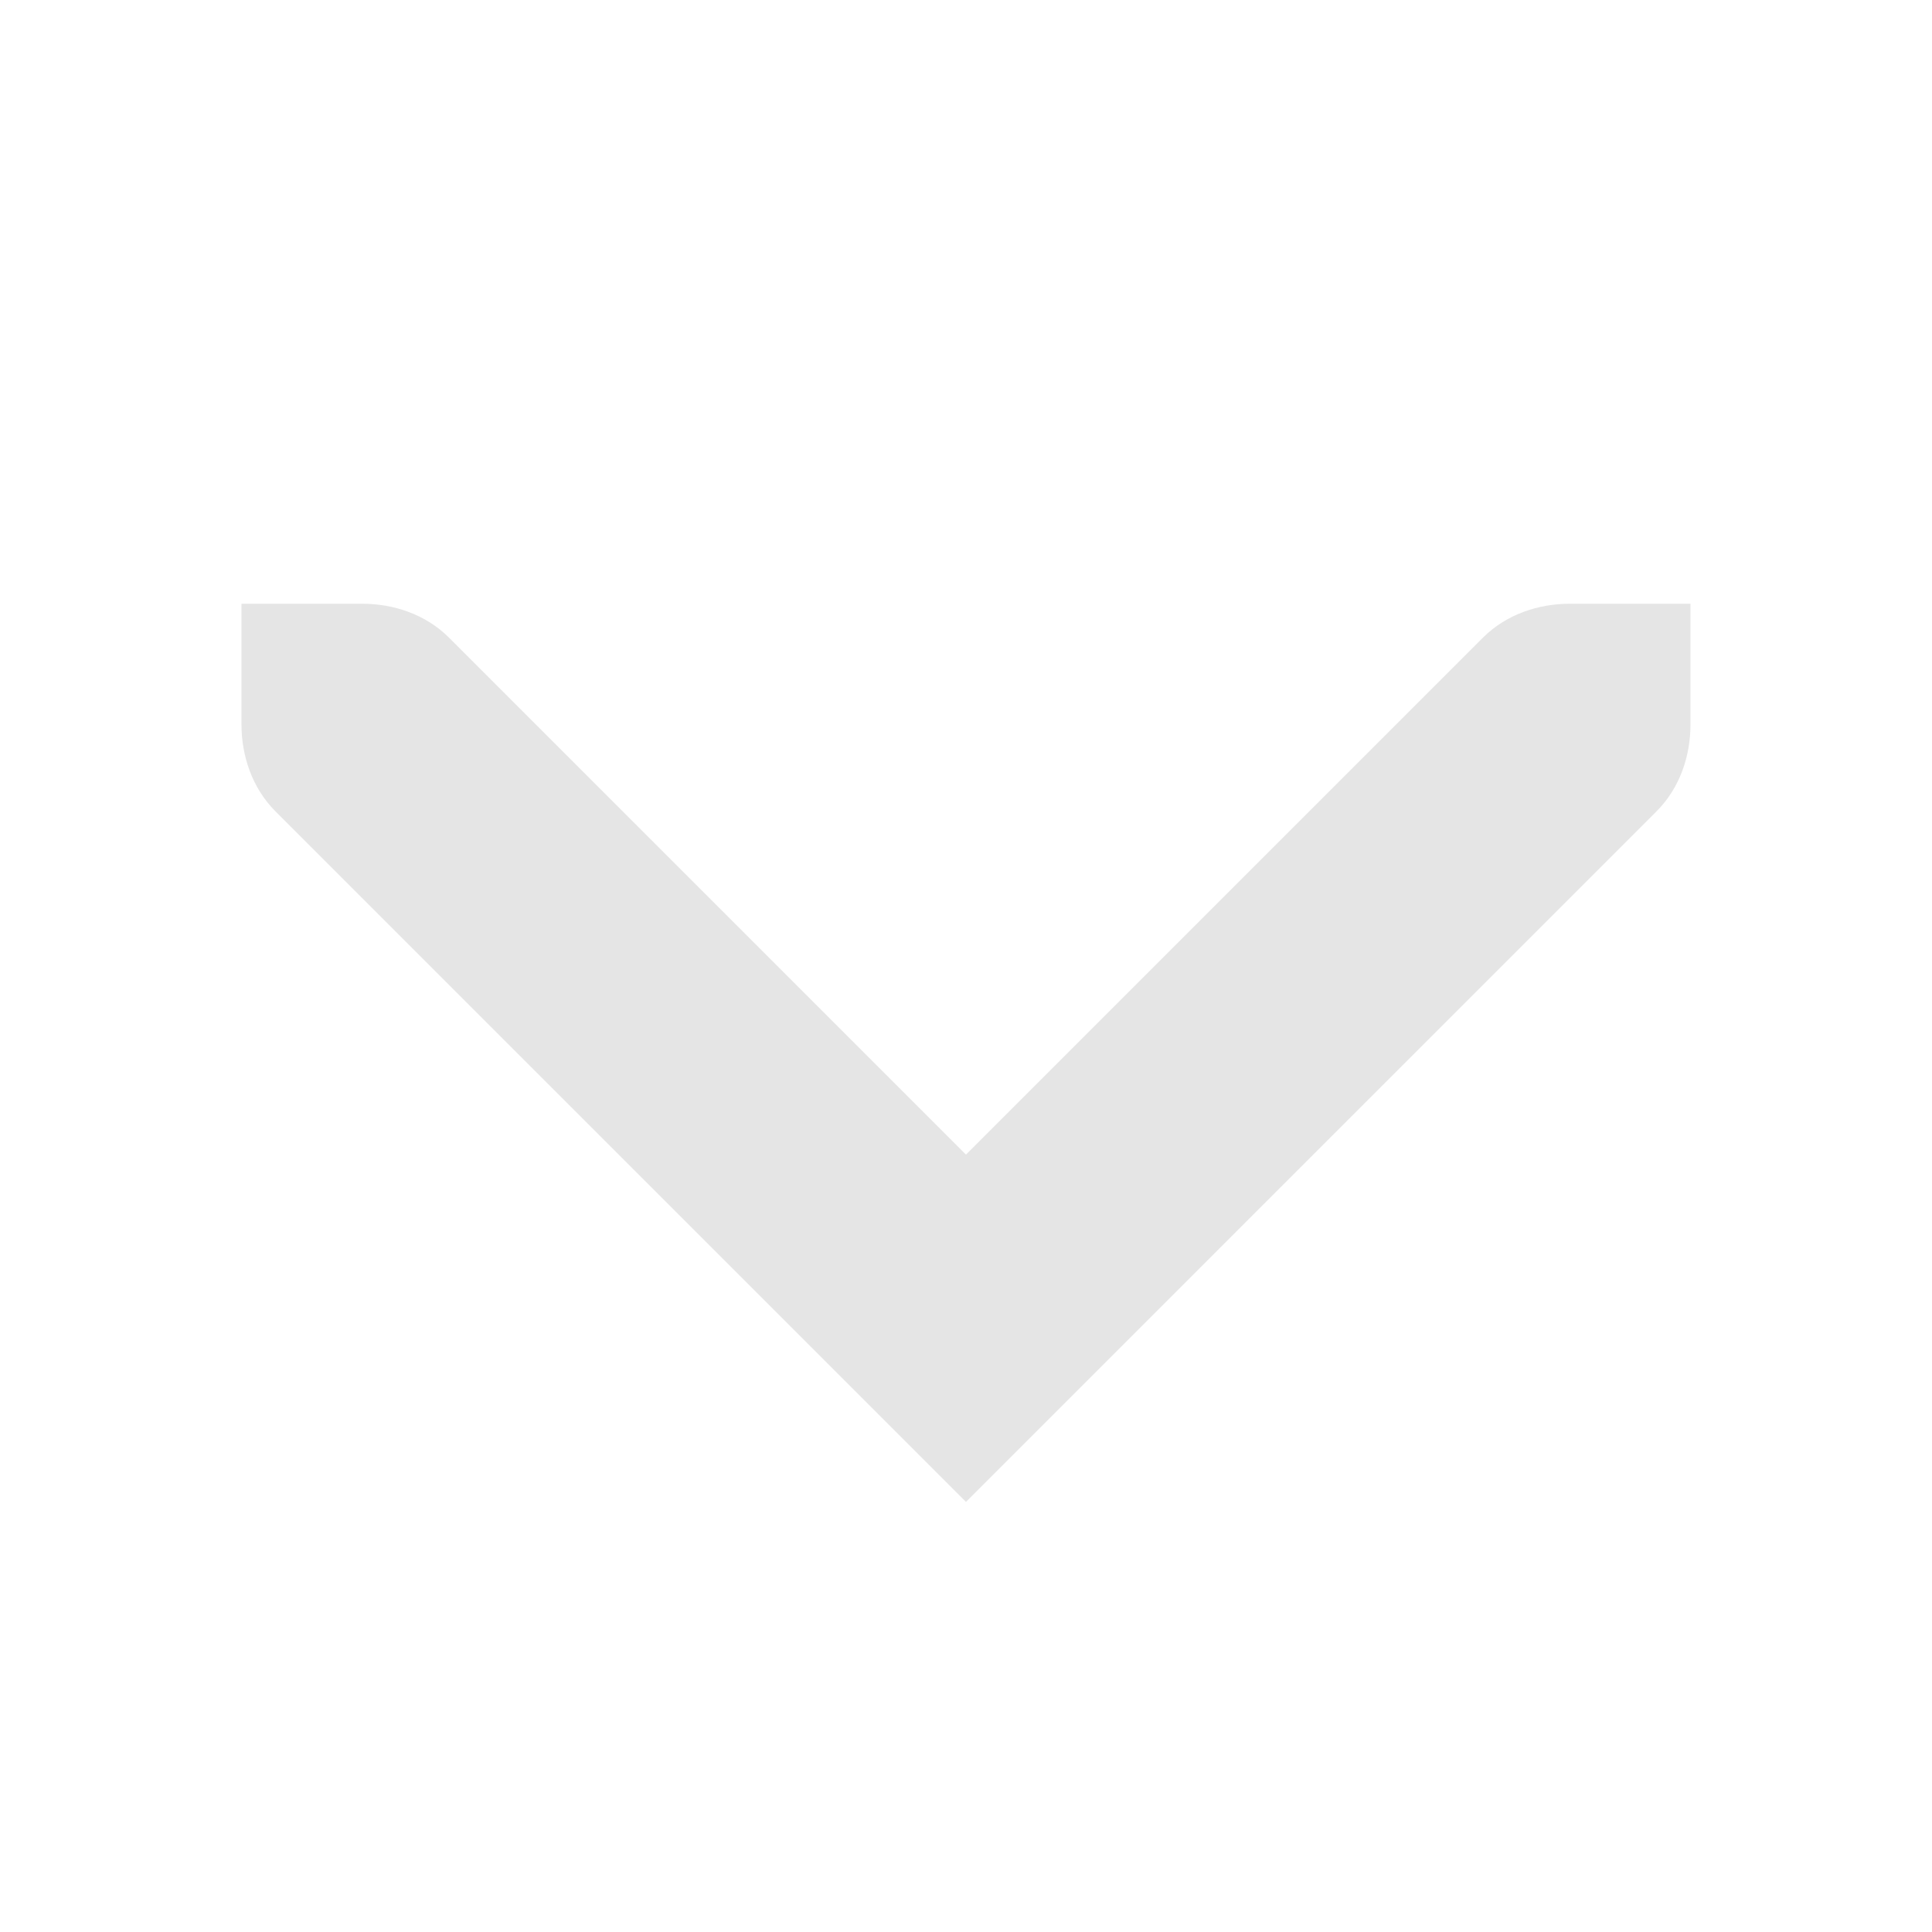
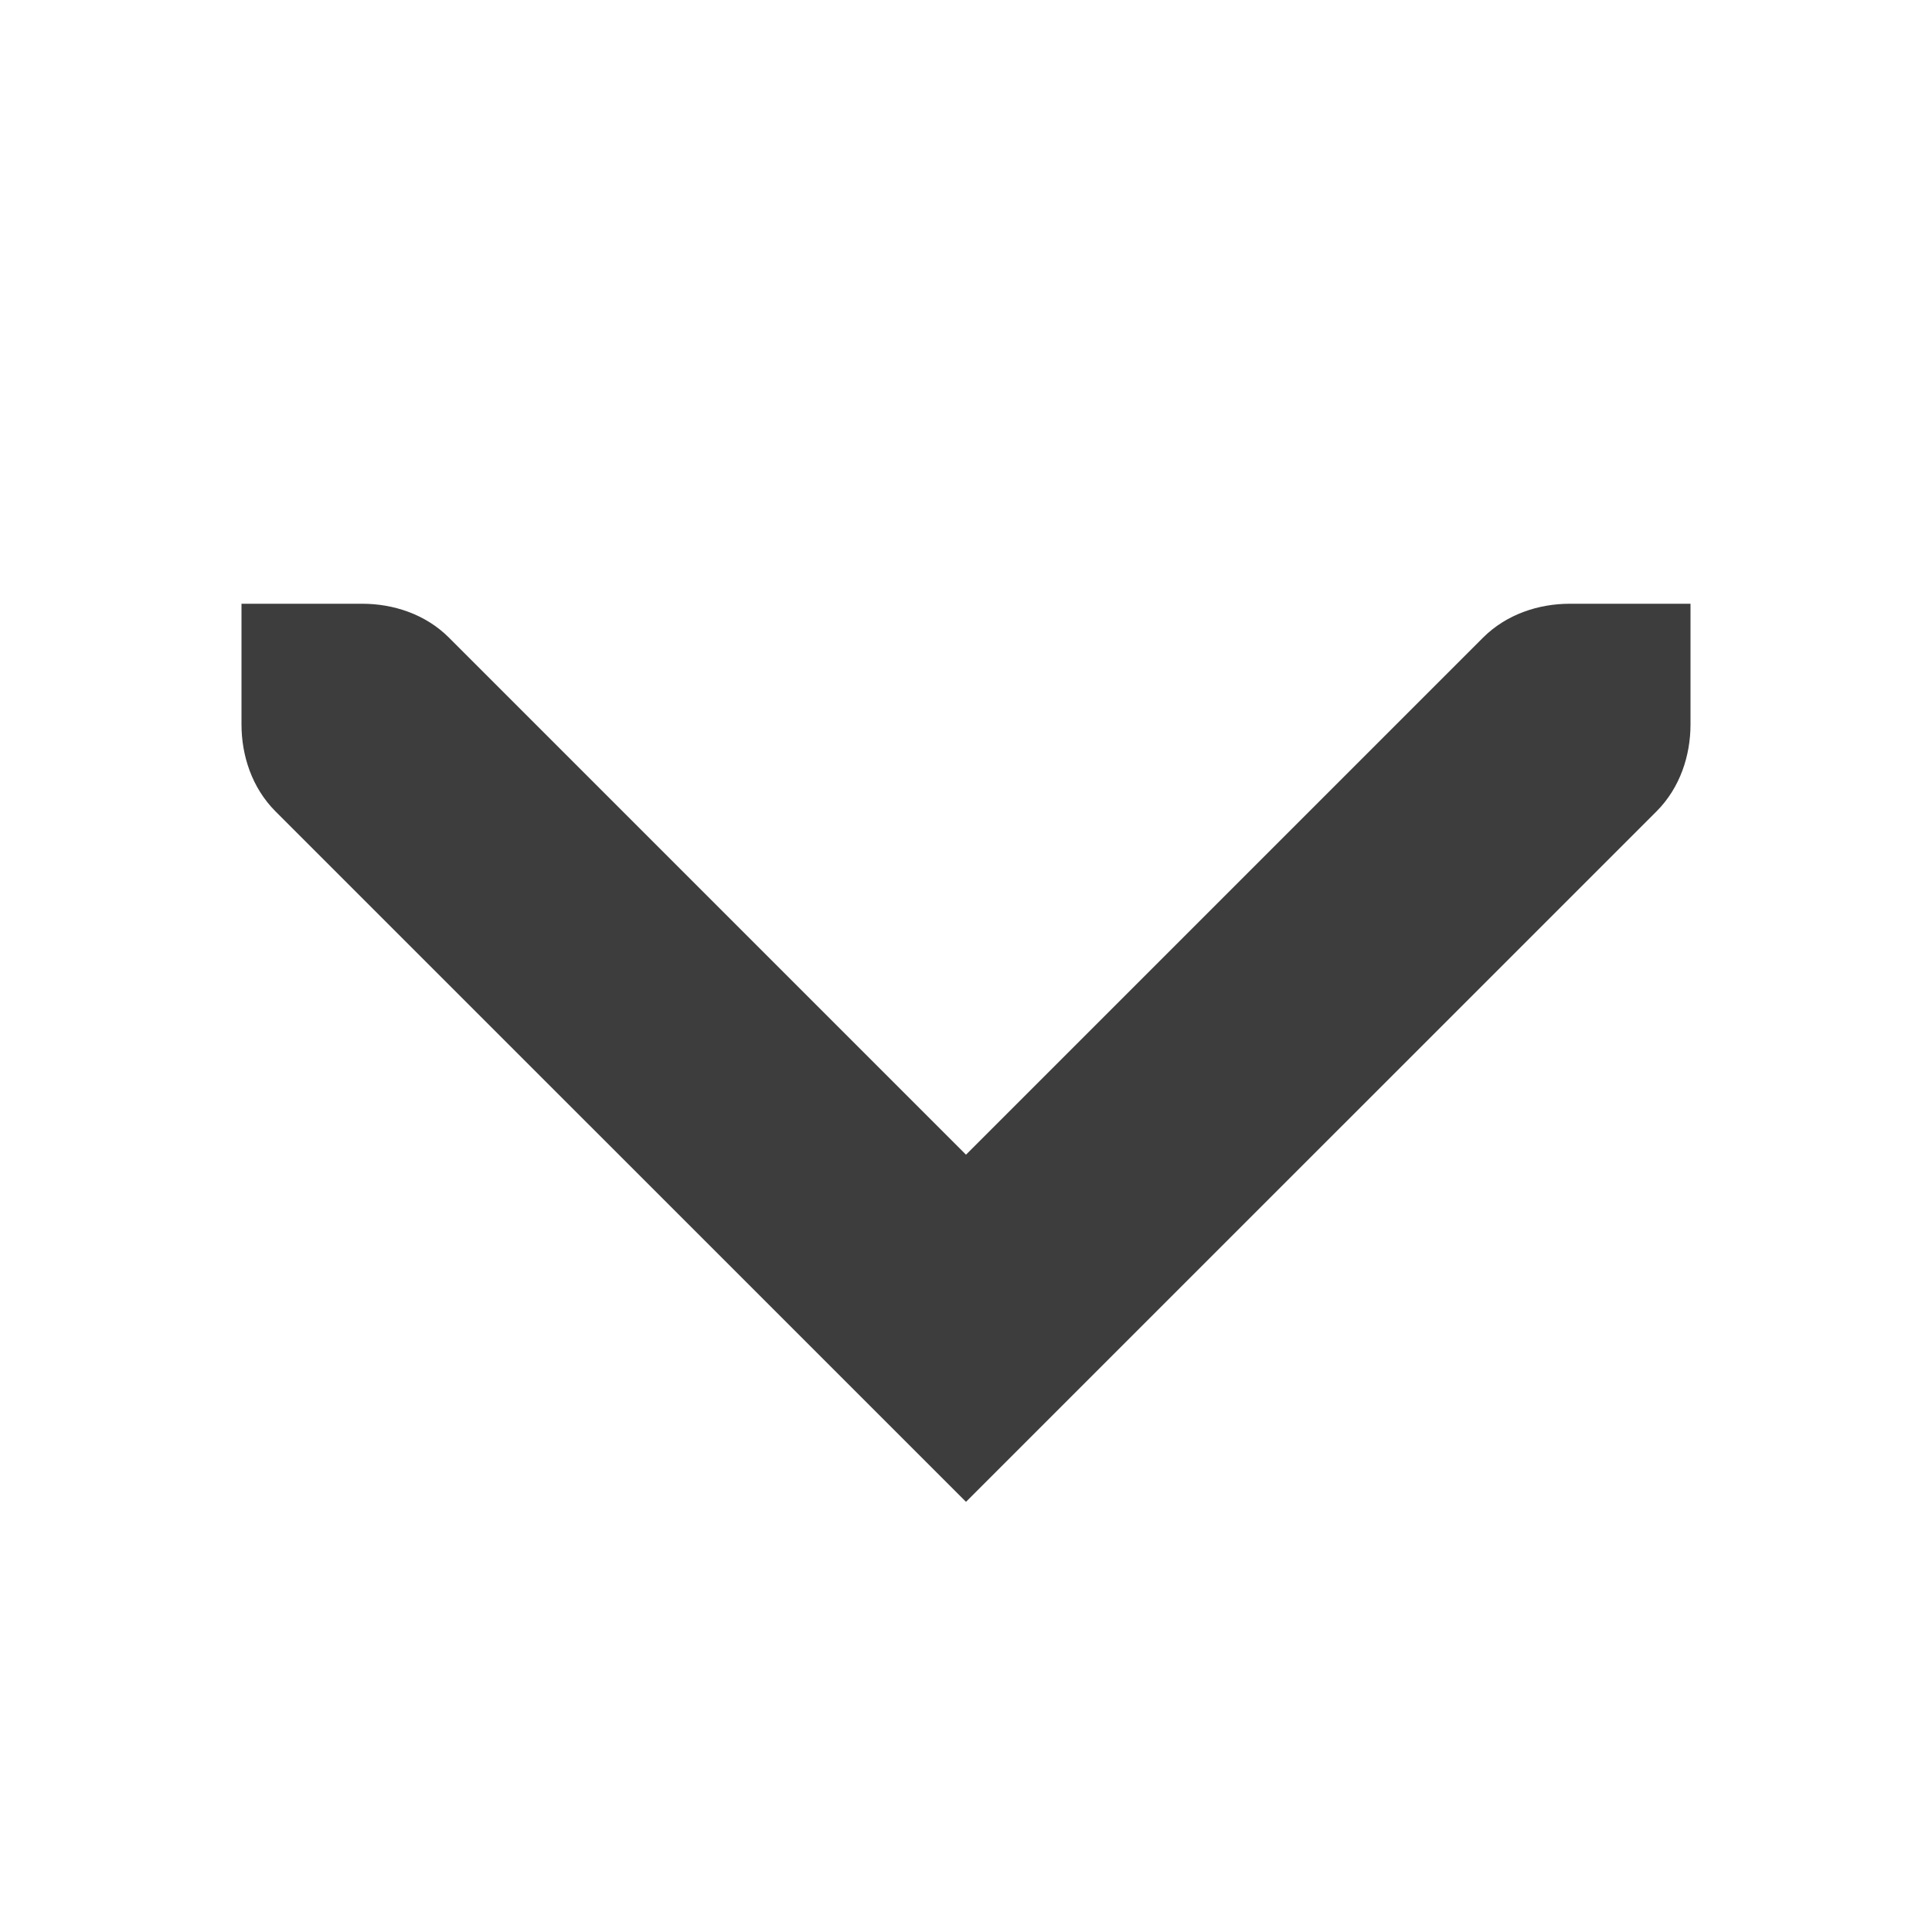
<svg xmlns="http://www.w3.org/2000/svg" xmlns:ns1="http://www.openswatchbook.org/uri/2009/osb" width="32" viewBox="0 0 32 32" version="1.1" id="svg7384" height="32">
  <defs id="defs7386">
    <linearGradient ns1:paint="solid" id="linearGradient19282" gradientTransform="matrix(-2.736579,0.2820293,-0.1890831,-0.9998832,239.5401,-879.4556)">
      <stop style="stop-color:#666666;stop-opacity:1;" offset="0" id="stop19284" />
    </linearGradient>
  </defs>
-   <g transform="translate(-141.0002,-791)" style="display:inline" id="layer9" />
-   <g transform="translate(-141.0002,-791)" style="display:inline" id="layer10" />
-   <g transform="translate(-141.0002,-791)" id="layer11" />
-   <g transform="translate(-141.0002,-791)" style="display:inline" id="layer13" />
-   <g transform="translate(-141.0002,-791)" id="layer14" />
-   <g transform="translate(-141.0002,-791)" style="display:inline" id="layer15" />
-   <g transform="translate(-141.0002,-791)" style="display:inline" id="g71291" />
-   <g transform="translate(-141.0002,-791)" style="display:inline" id="g4953" />
-   <g style="display:inline" id="g11722" transform="matrix(2,0,0,2,-362.0004,-1494)">
-     <rect transform="rotate(90)" style="color:#bebebe;display:inline;overflow:visible;visibility:visible;fill:none;stroke:none;stroke-width:1;marker:none;enable-background:new" id="rect11718" y="-197" x="747" height="16" width="16" />
-     <path style="display:inline;fill:#e5e5e5;fill-opacity:1;stroke:none" d="m 189,759.438 -5.719,-5.719 C 183.086,753.523 183,753.256 183,753 v -1 h 1 c 0.256,0 0.523,0.085 0.719,0.281 l 4.281,4.281 4.281,-4.281 C 193.477,752.085 193.745,752 194,752 h 1 v 1 c 0,0.256 -0.085,0.523 -0.281,0.719 z" id="path11720" />
-   </g>
+   <path id="path11720" d="M 16,24.875 4.562,13.438 C 4.171,13.046 4,12.511 4,12 v -2 h 2 c 0.511,0 1.046,0.17 1.438,0.563 L 16,19.125 24.562,10.563 C 24.954,10.171 25.489,10 26,10 h 2 v 2 c 0,0.511 -0.171,1.046 -0.562,1.438 z" style="display:inline;fill:#3d3d3d;fill-opacity:1;stroke:none;stroke-width:2" />
</svg>
